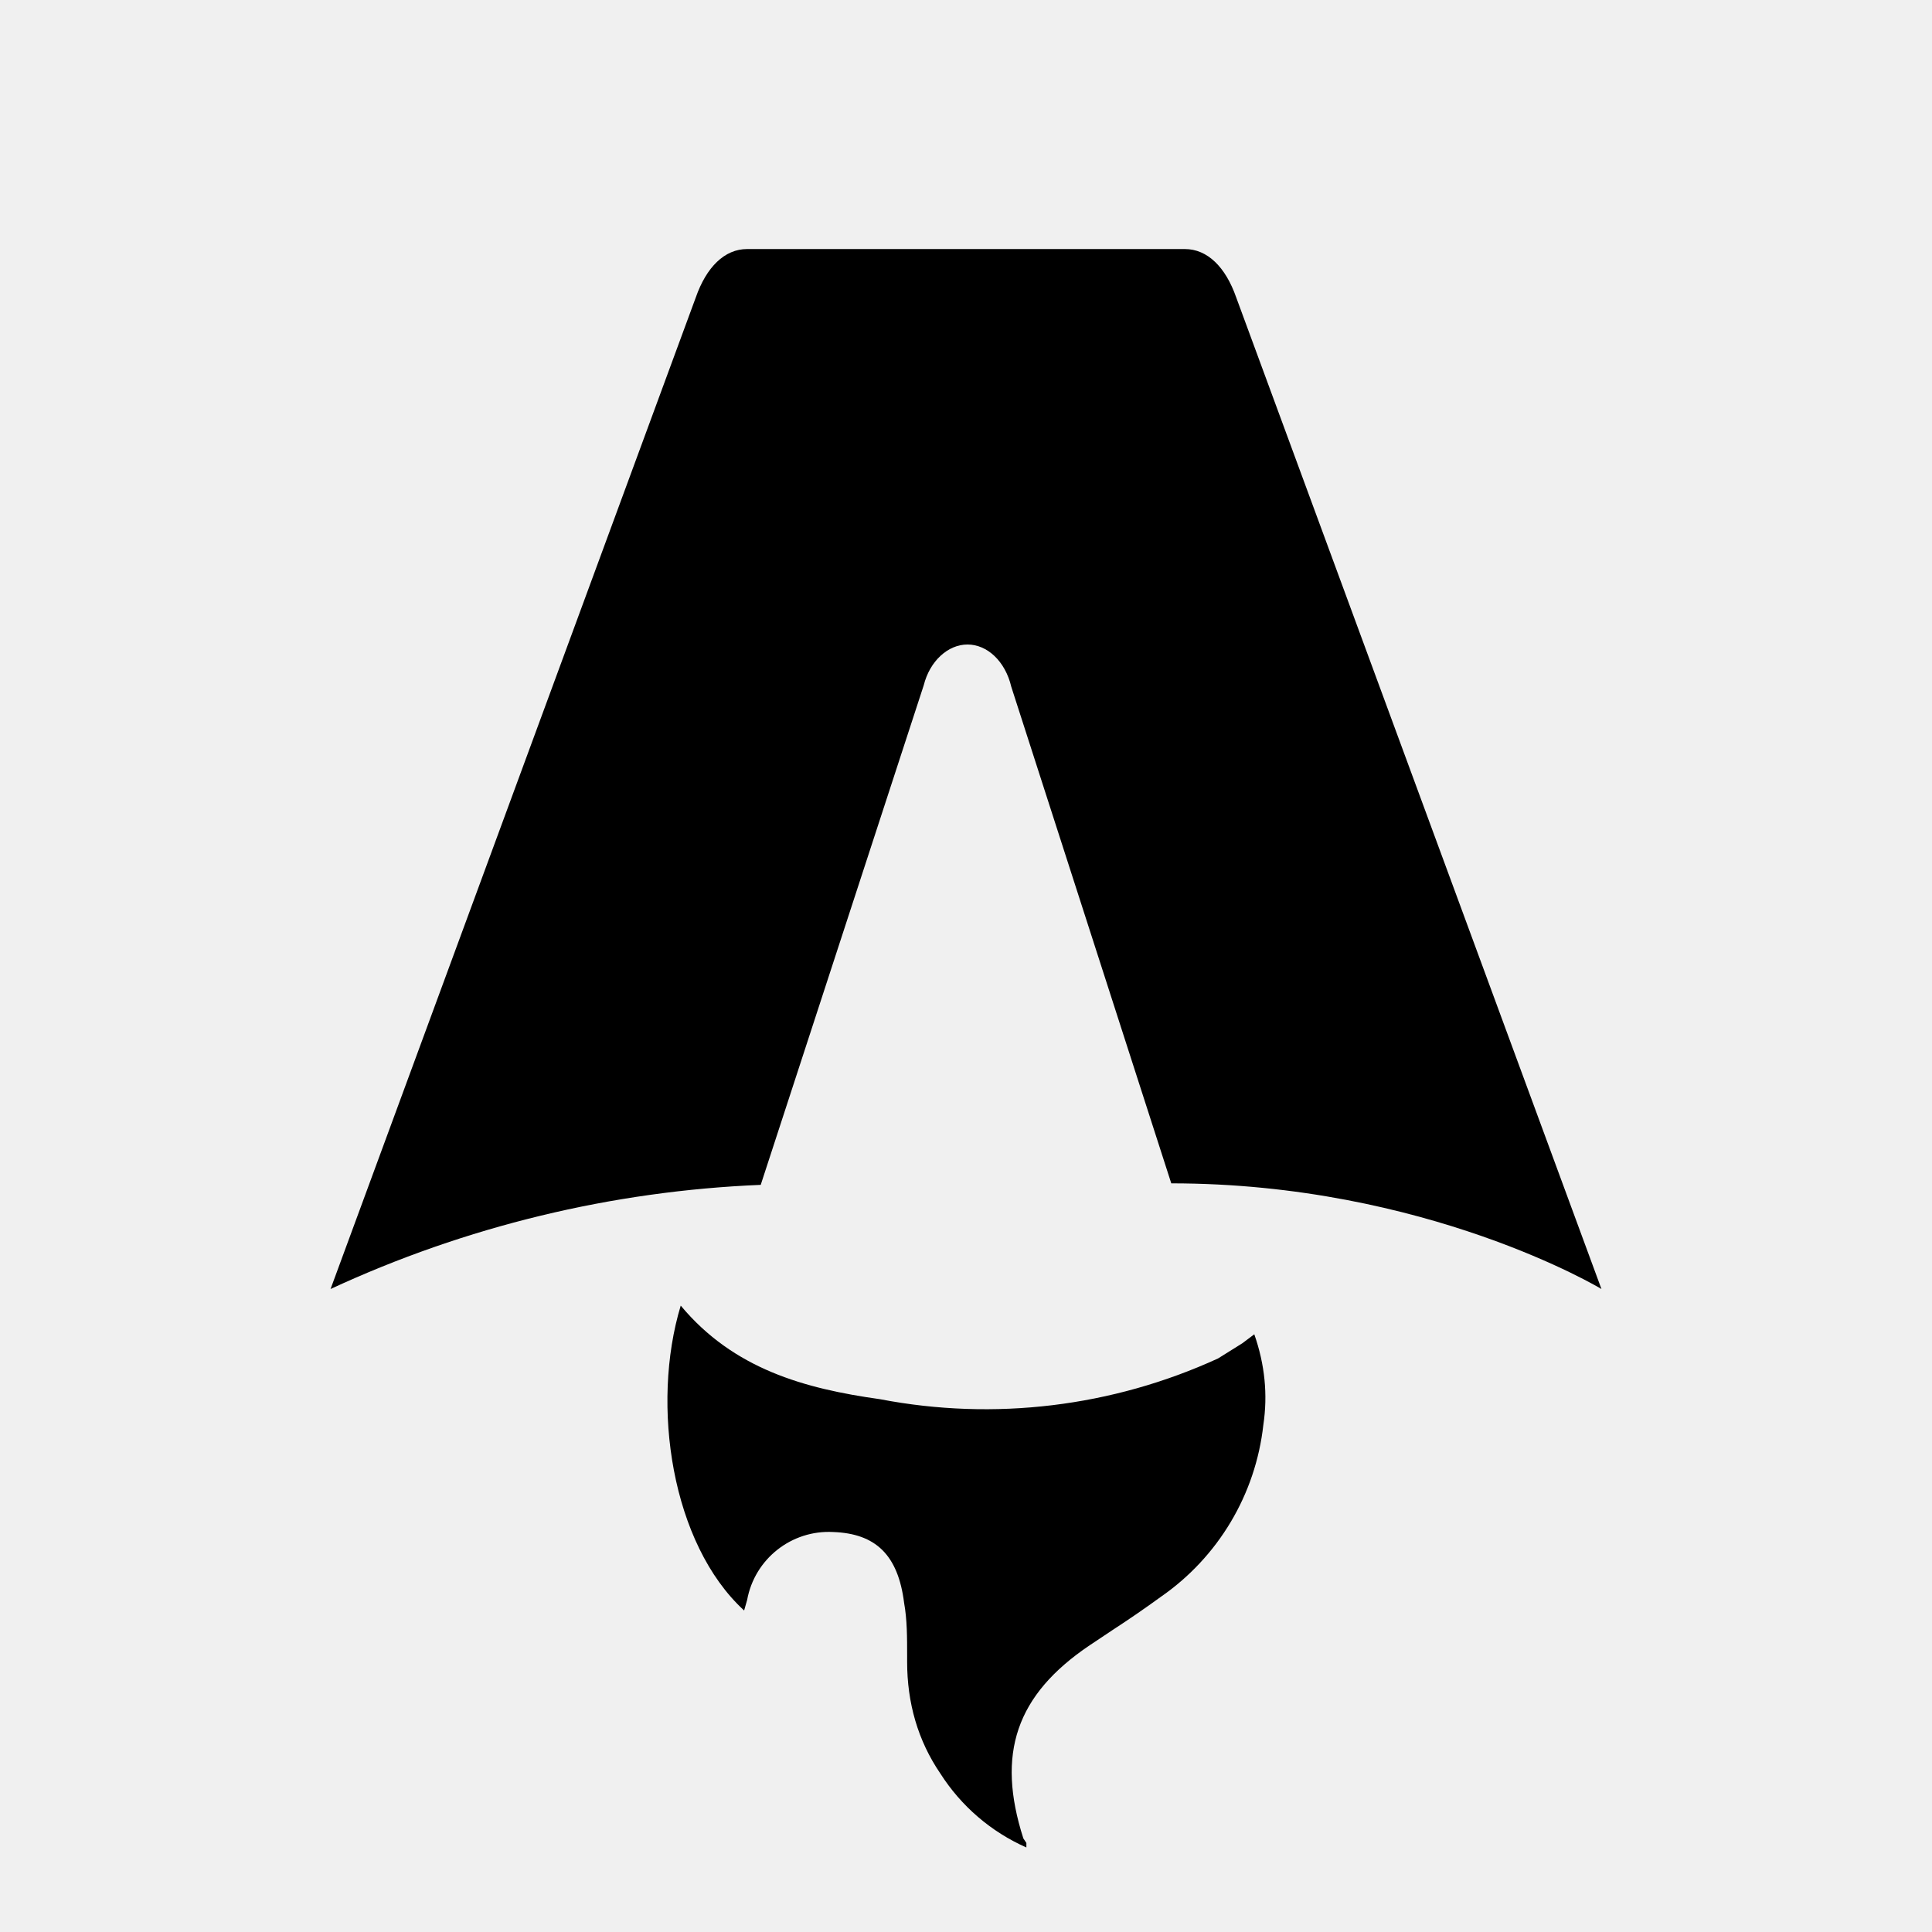
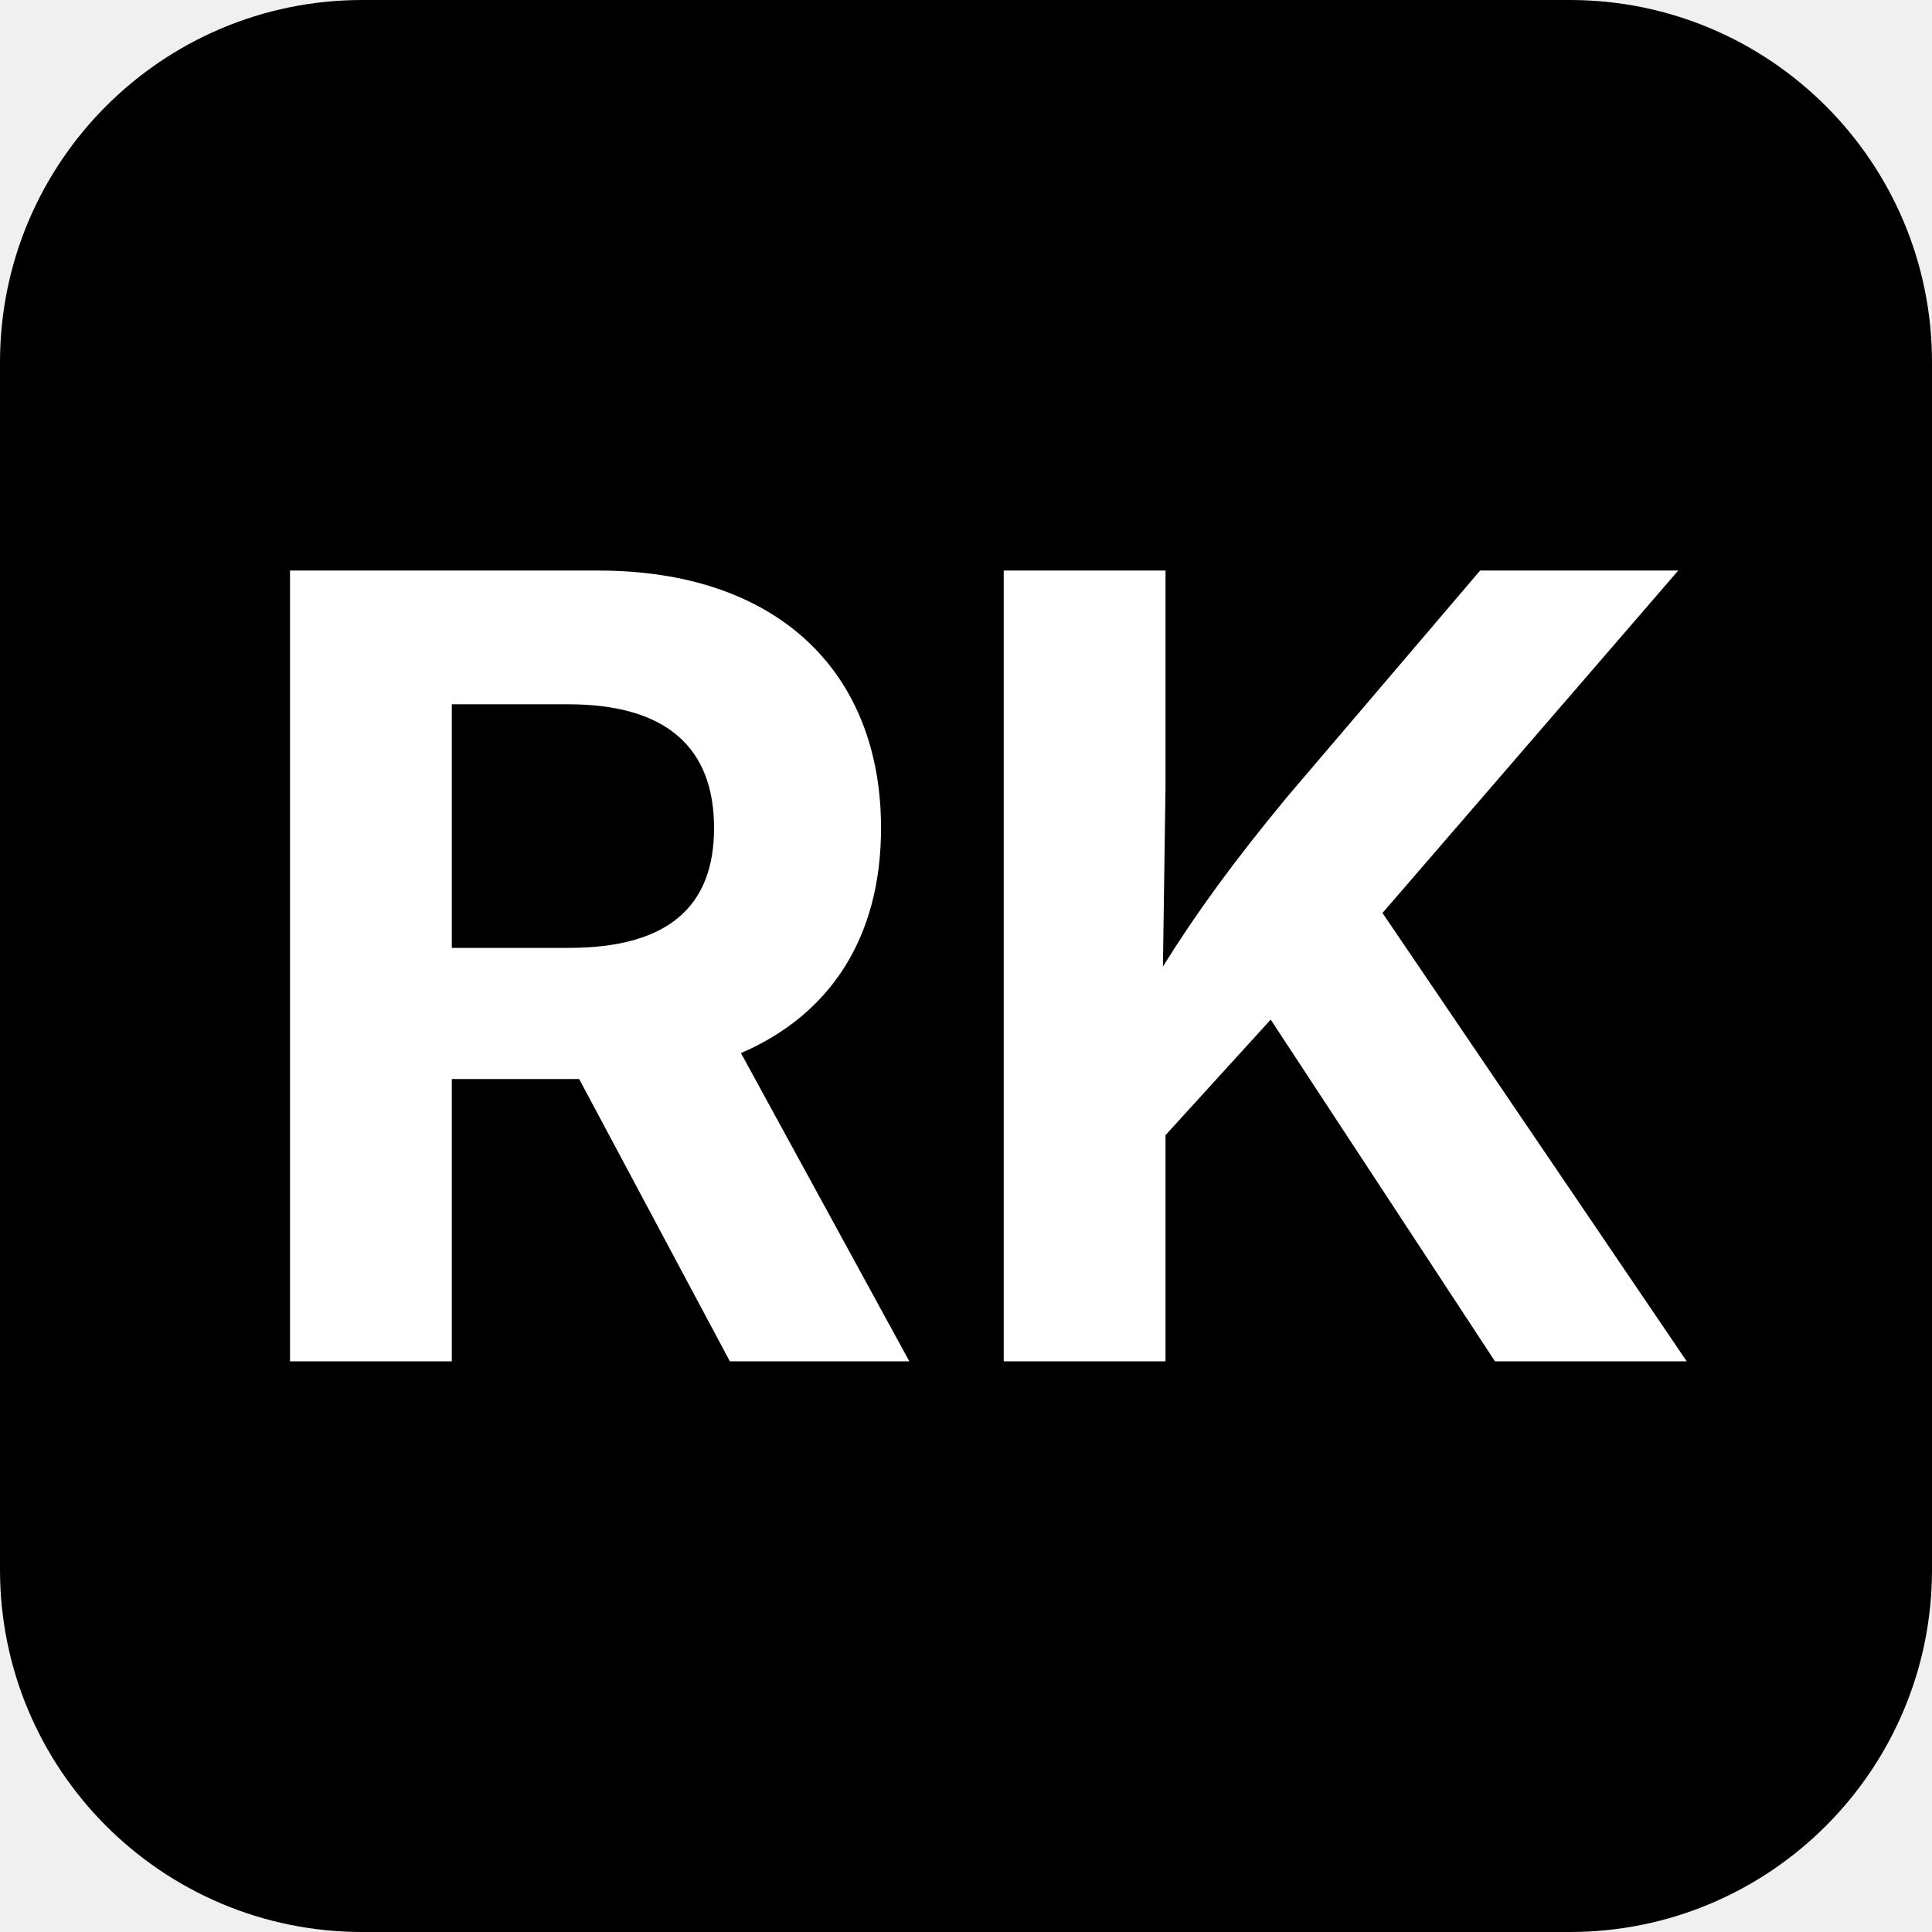
- <svg xmlns="http://www.w3.org/2000/svg" fill="none" viewBox="0 0 128 128">
-   <path d="M50.4 78.5a75.1 75.1 0 0 0-28.5 6.9l24.2-65.7c.7-2 1.9-3.2 3.4-3.2h29c1.5 0 2.7 1.2 3.4 3.2l24.2 65.7s-11.6-7-28.5-7L67 45.5c-.4-1.7-1.6-2.8-2.9-2.8-1.3 0-2.5 1.1-2.9 2.7L50.4 78.5Zm-1.1 28.2Zm-4.2-20.2c-2 6.6-.6 15.8 4.2 20.2a17.5 17.5 0 0 1 .2-.7 5.5 5.5 0 0 1 5.7-4.5c2.8.1 4.3 1.5 4.7 4.7.2 1.1.2 2.3.2 3.5v.4c0 2.7.7 5.2 2.2 7.4a13 13 0 0 0 5.7 4.9v-.3l-.2-.3c-1.8-5.6-.5-9.5 4.4-12.8l1.5-1a73 73 0 0 0 3.2-2.2 16 16 0 0 0 6.8-11.4c.3-2 .1-4-.6-6l-.8.6-1.6 1a37 37 0 0 1-22.4 2.7c-5-.7-9.7-2-13.2-6.2Z" />
+ <svg xmlns="http://www.w3.org/2000/svg" viewBox="0 0 128 128">
+   <rect width="128" height="128" rx="24" fill="var(--bg-color, #000)" />
+   <text x="50%" y="50%" dominant-baseline="central" text-anchor="middle" font-family="system-ui, -apple-system, sans-serif" font-weight="bold" font-size="72" fill="var(--text-color, #fff)">RK</text>
  <style>
-         path { fill: #000; }
+         :root { --bg-color: #000; --text-color: #fff; }
        @media (prefers-color-scheme: dark) {
-             path { fill: #FFF; }
+             :root { --bg-color: #fff; --text-color: #000; }
        }
    </style>
</svg>
